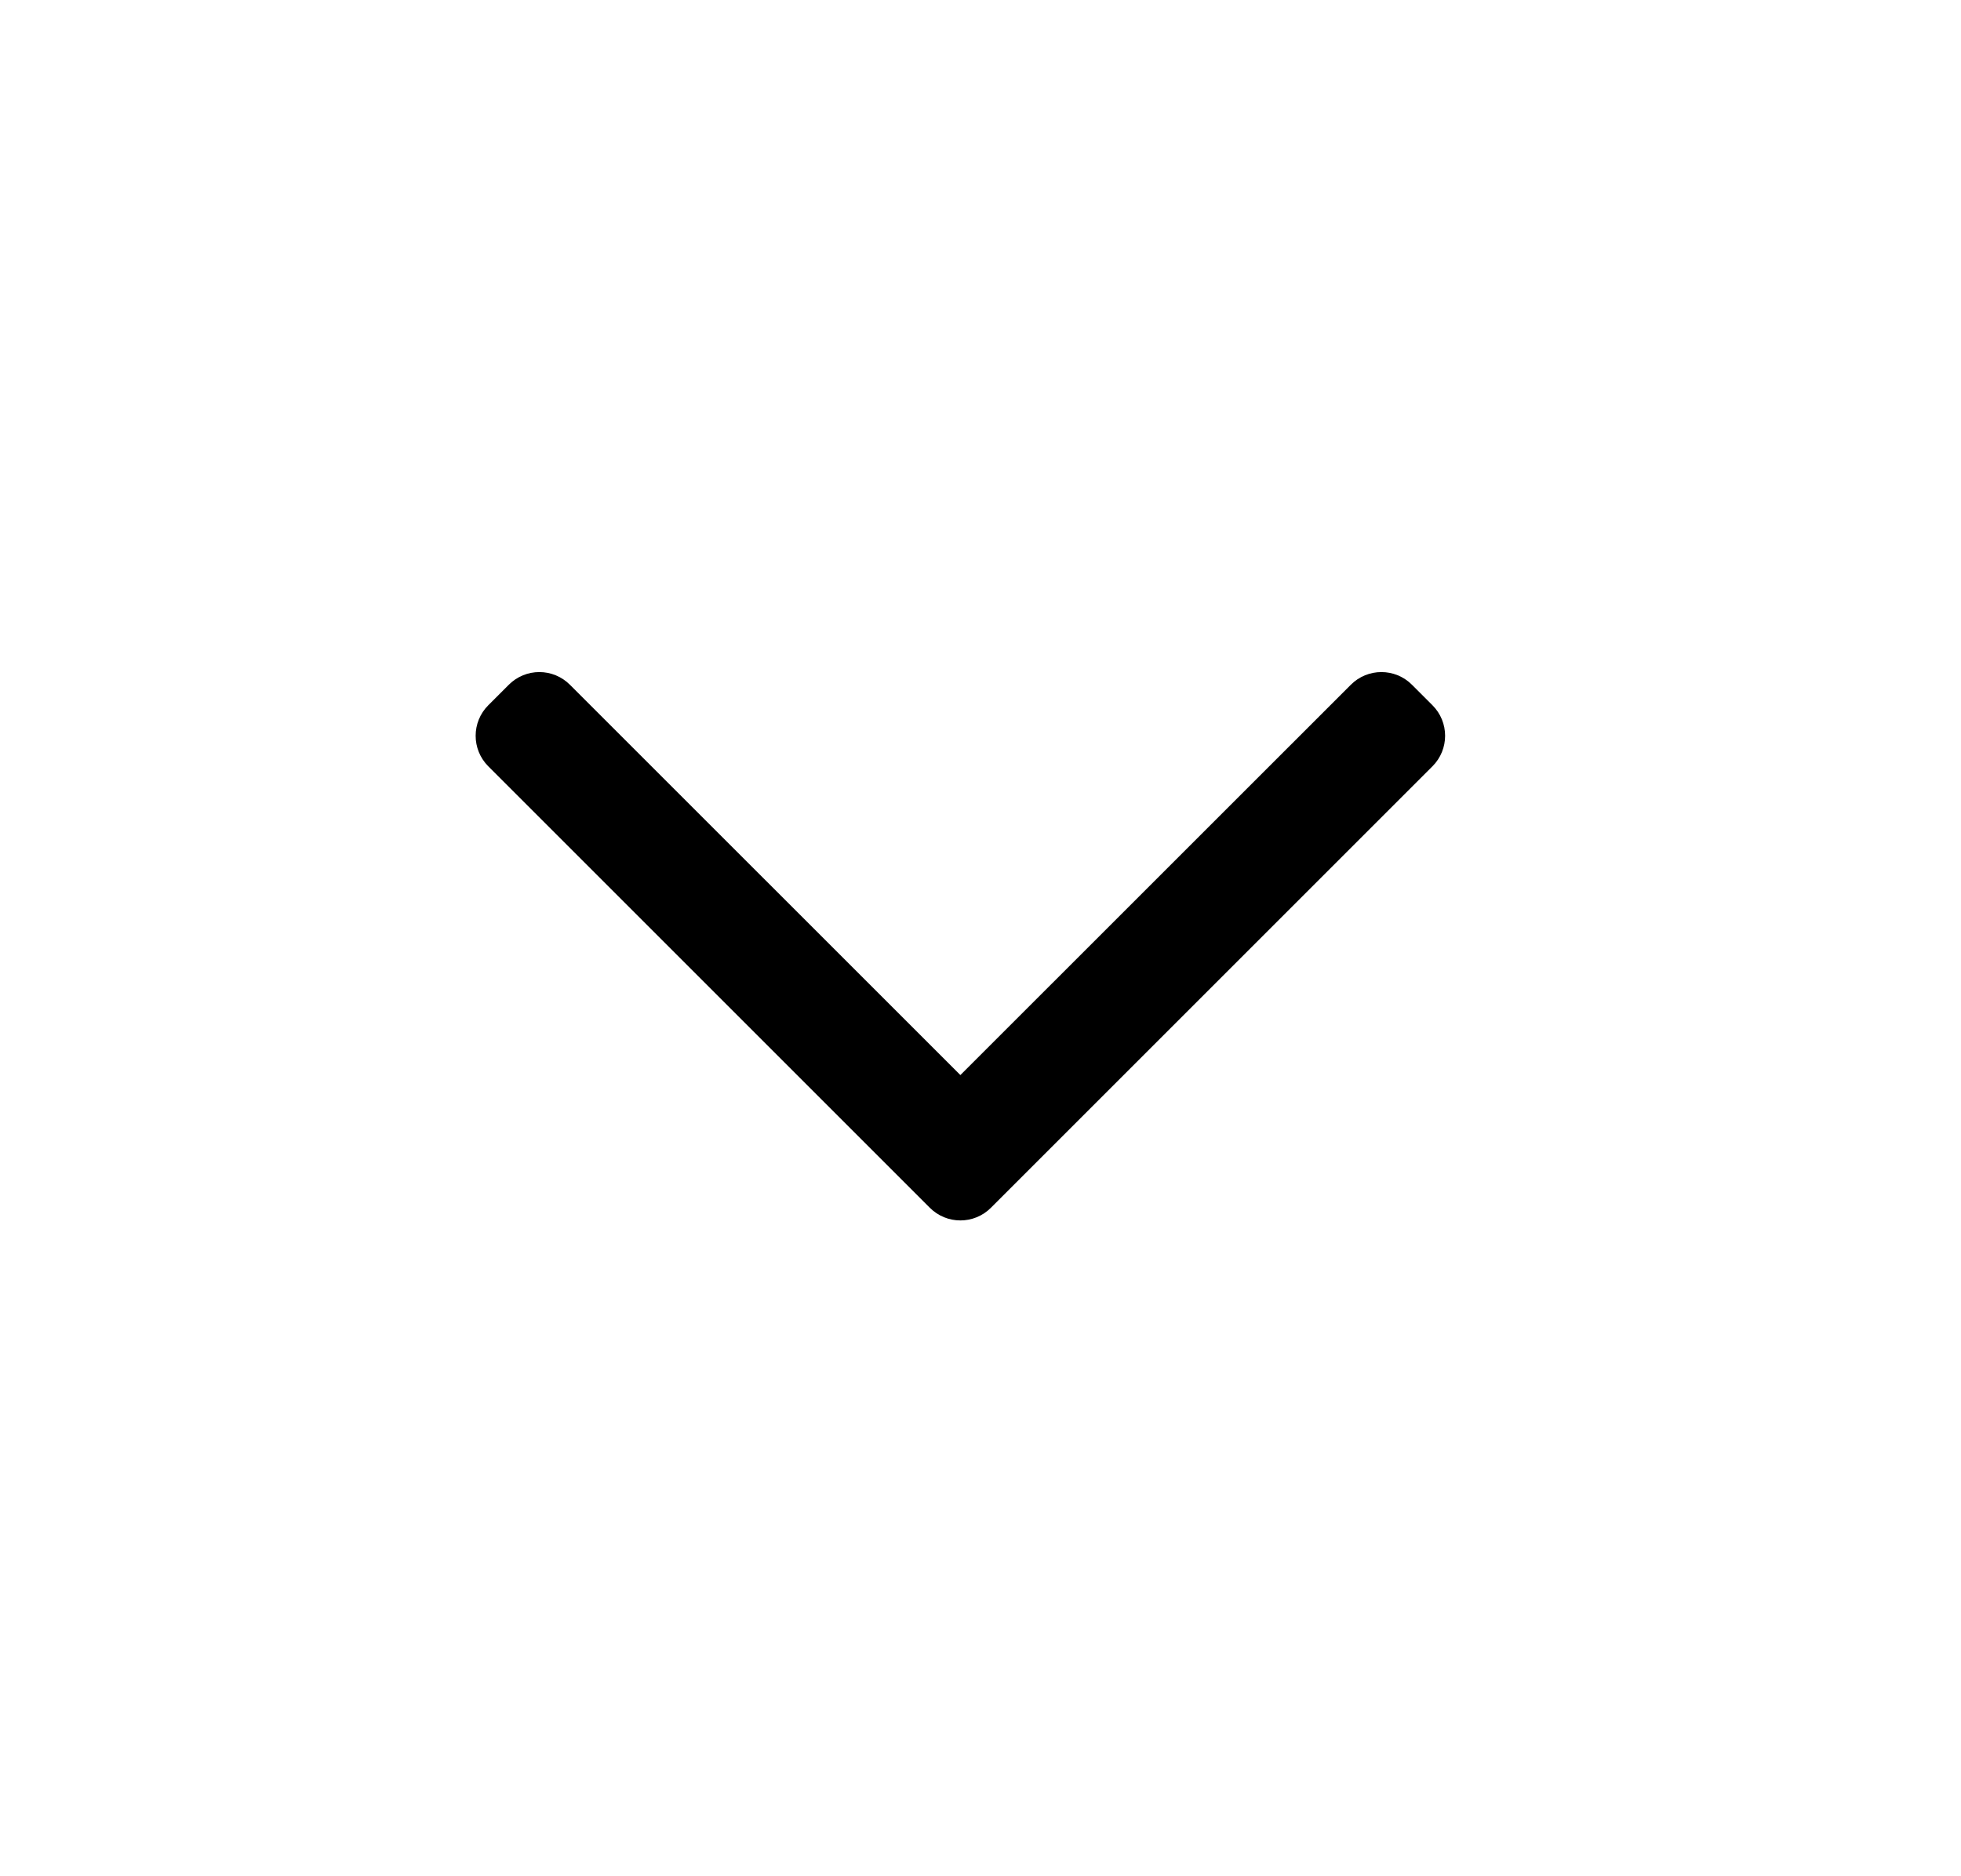
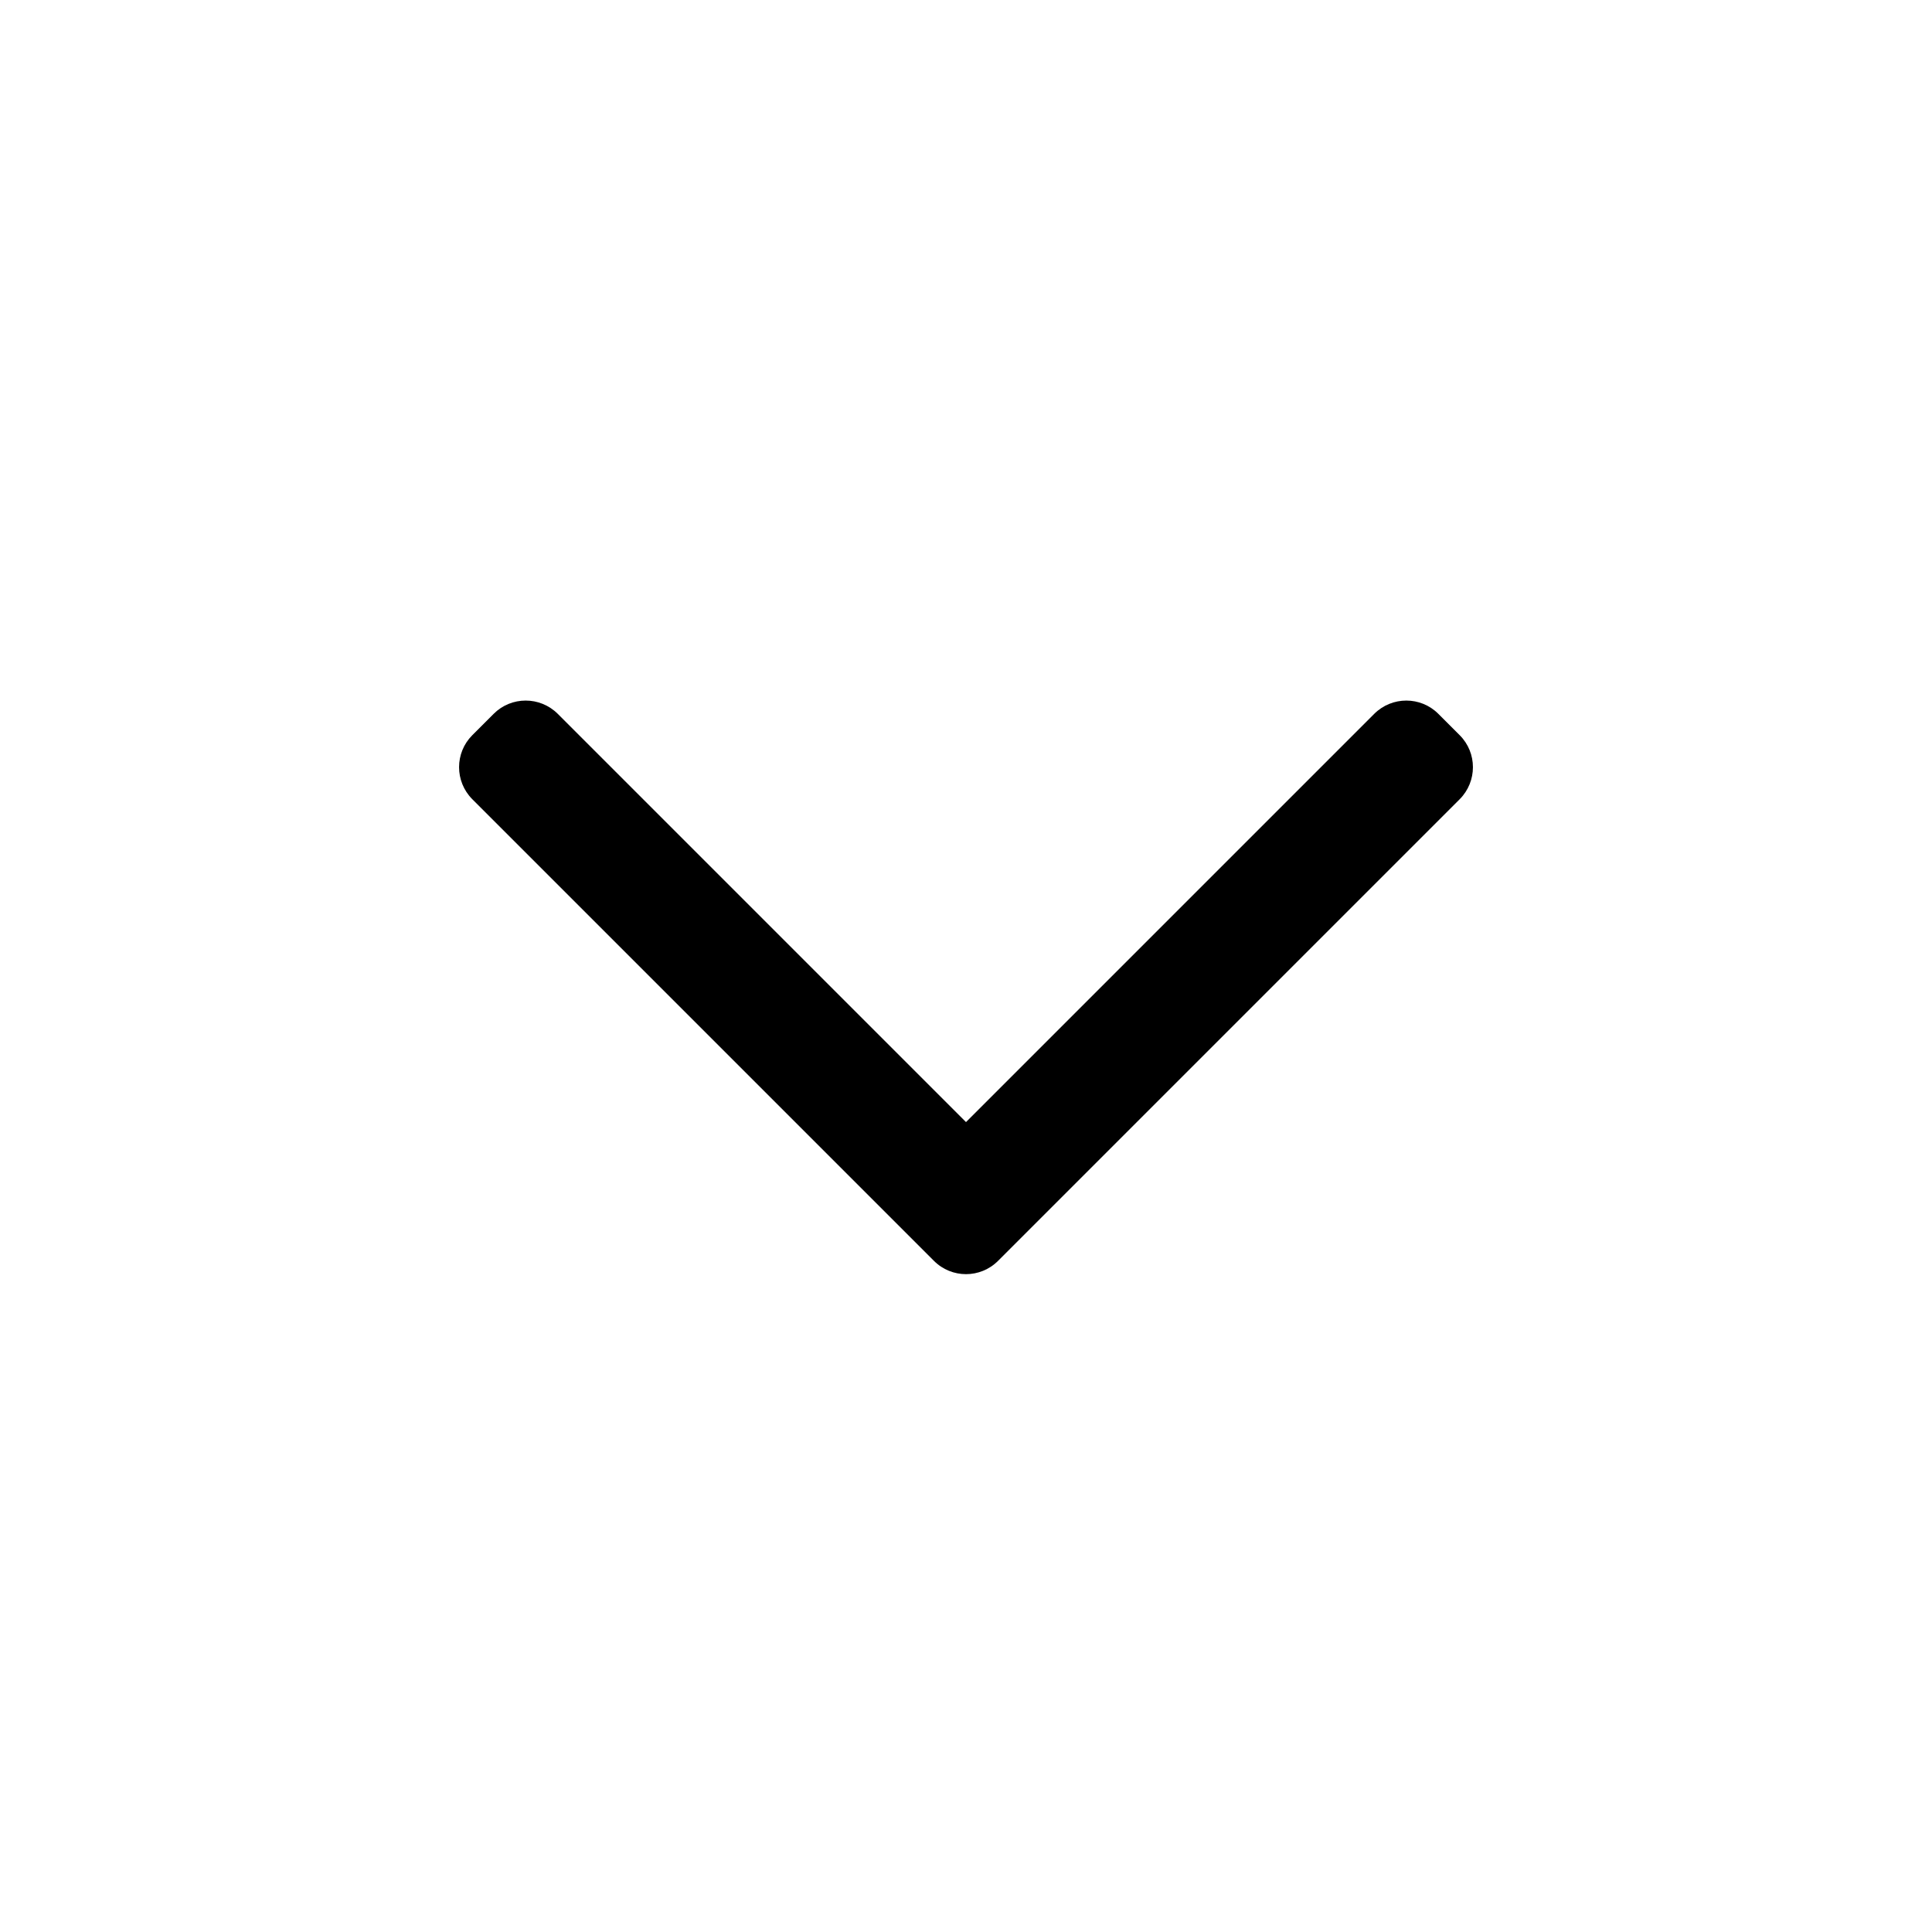
- <svg xmlns="http://www.w3.org/2000/svg" width="23" height="22" viewBox="0 0 23 22" fill="none">
-   <path fill-rule="evenodd" clip-rule="evenodd" d="M11.623 14.167C11.425 14.366 11.103 14.366 10.905 14.167L5.728 8.99C5.529 8.792 5.529 8.47 5.728 8.272L5.967 8.033C6.165 7.834 6.487 7.834 6.685 8.033L11.264 12.611L15.843 8.033C16.041 7.834 16.363 7.834 16.561 8.033L16.8 8.272C16.999 8.47 16.999 8.792 16.8 8.99L11.623 14.167Z" fill="black" />
+ <svg xmlns="http://www.w3.org/2000/svg" width="24" height="24" viewBox="0 0 24 24" fill="none">
+   <path fill-rule="evenodd" clip-rule="evenodd" d="M12.398 15.663C12.178 15.883 11.822 15.883 11.602 15.663L5.867 9.928C5.648 9.708 5.648 9.352 5.867 9.133L6.133 8.867C6.352 8.648 6.708 8.648 6.928 8.867L12 13.939L17.072 8.867C17.292 8.648 17.648 8.648 17.867 8.867L18.133 9.133C18.352 9.352 18.352 9.708 18.133 9.928L12.398 15.663Z" fill="black" />
</svg>
